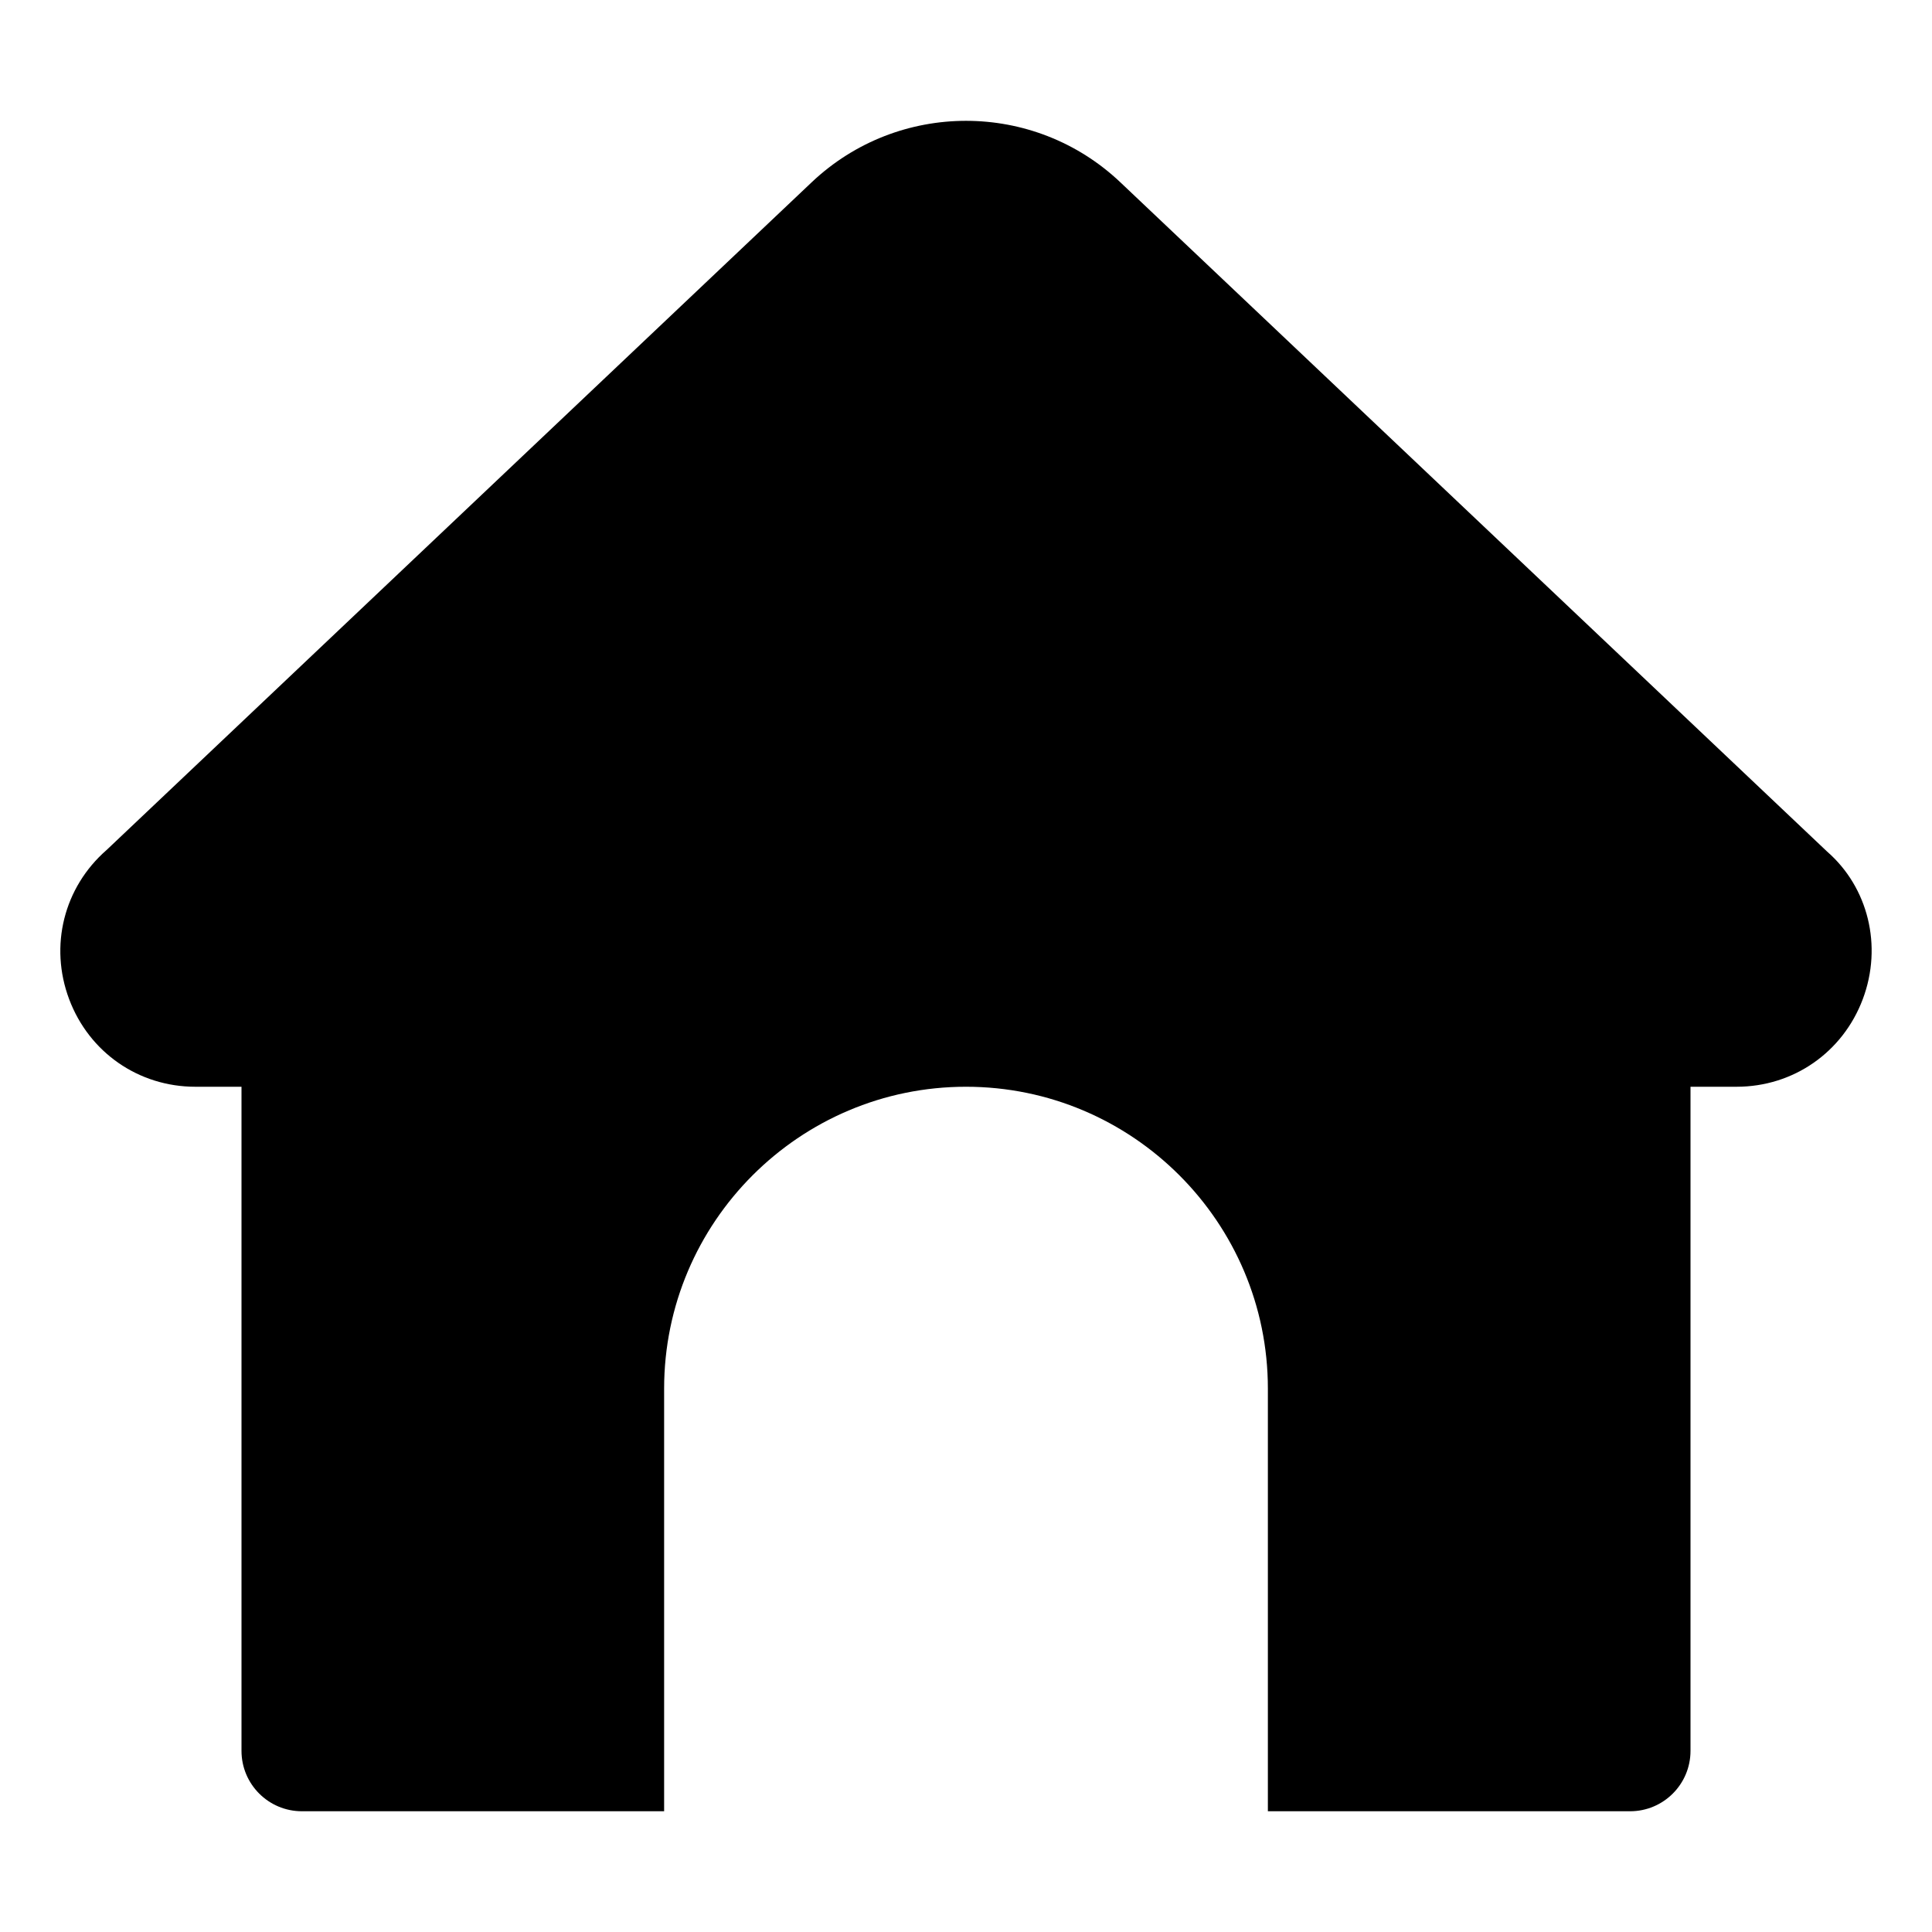
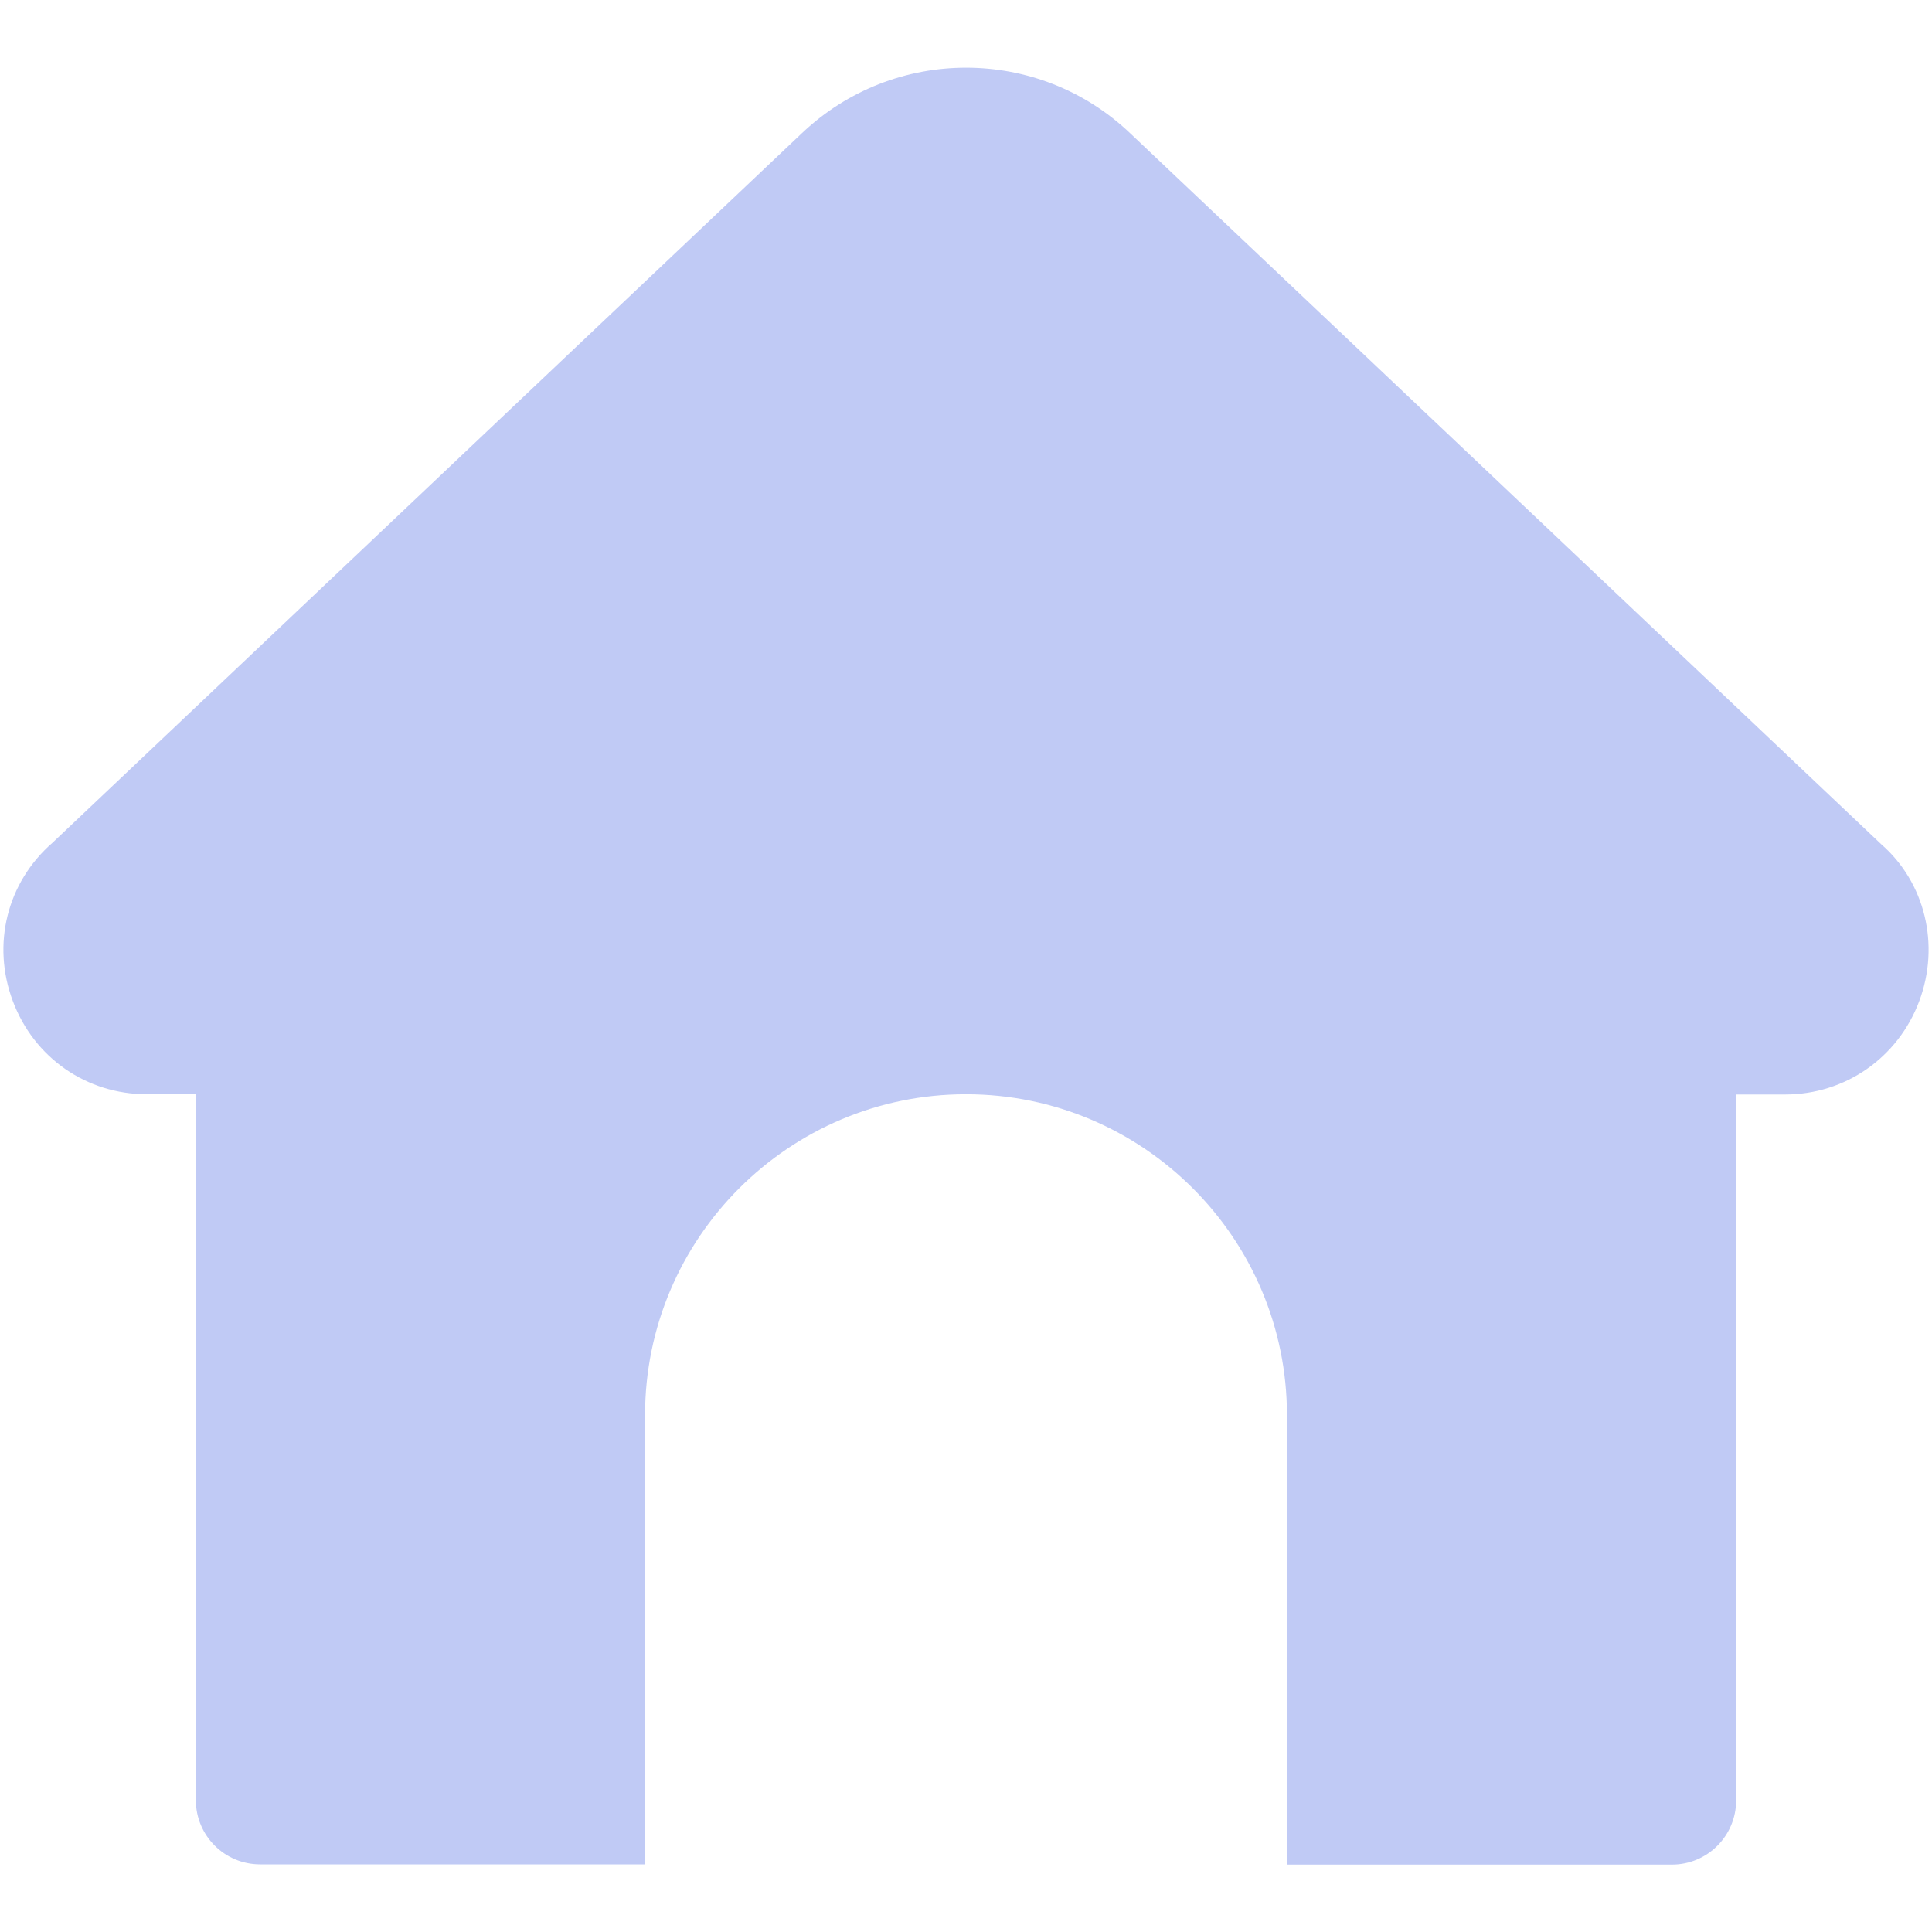
- <svg xmlns="http://www.w3.org/2000/svg" fill="#000000" width="800px" height="800px" viewBox="0 0 32 32" enable-background="new 0 0 32 32" id="Glyph" version="1.1" xml:space="preserve">
-   <path d="M30.854,16.548C30.523,17.43,29.703,18,28.764,18H28v11c0,0.552-0.448,1-1,1h-6v-7c0-2.757-2.243-5-5-5  s-5,2.243-5,5v7H5c-0.552,0-1-0.448-1-1V18H3.235c-0.939,0-1.759-0.569-2.09-1.451c-0.331-0.882-0.088-1.852,0.62-2.47L13.444,3.019  c1.434-1.357,3.679-1.357,5.112,0l11.707,11.086C30.941,14.696,31.185,15.666,30.854,16.548z" id="XMLID_219_" />
+ <svg xmlns="http://www.w3.org/2000/svg" version="1.1" id="Glyph" x="0px" y="0px" viewBox="0 0 800 800" style="enable-background:new 0 0 800 800;" xml:space="preserve">
+   <style type="text/css">
+ 	.st0{fill:#C0CAF5;}
+ </style>
+   <path id="XMLID_219_" class="st0" d="M794.7,414.6c-8.8,23.4-30.6,38.6-55.5,38.6h-20.3v292.3c0,14.7-11.9,26.6-26.6,26.6H532.9V586  c0-73.3-59.6-132.9-132.9-132.9S267.1,512.7,267.1,586v186H107.7c-14.7,0-26.6-11.9-26.6-26.6V453.1H60.8c-25,0-46.7-15.1-55.5-38.6  S2.9,365.4,21.7,349L332.1,55.1c38.1-36.1,97.8-36.1,135.8,0L779,349.6C797,365.3,803.5,391.1,794.7,414.6z" />
</svg>
